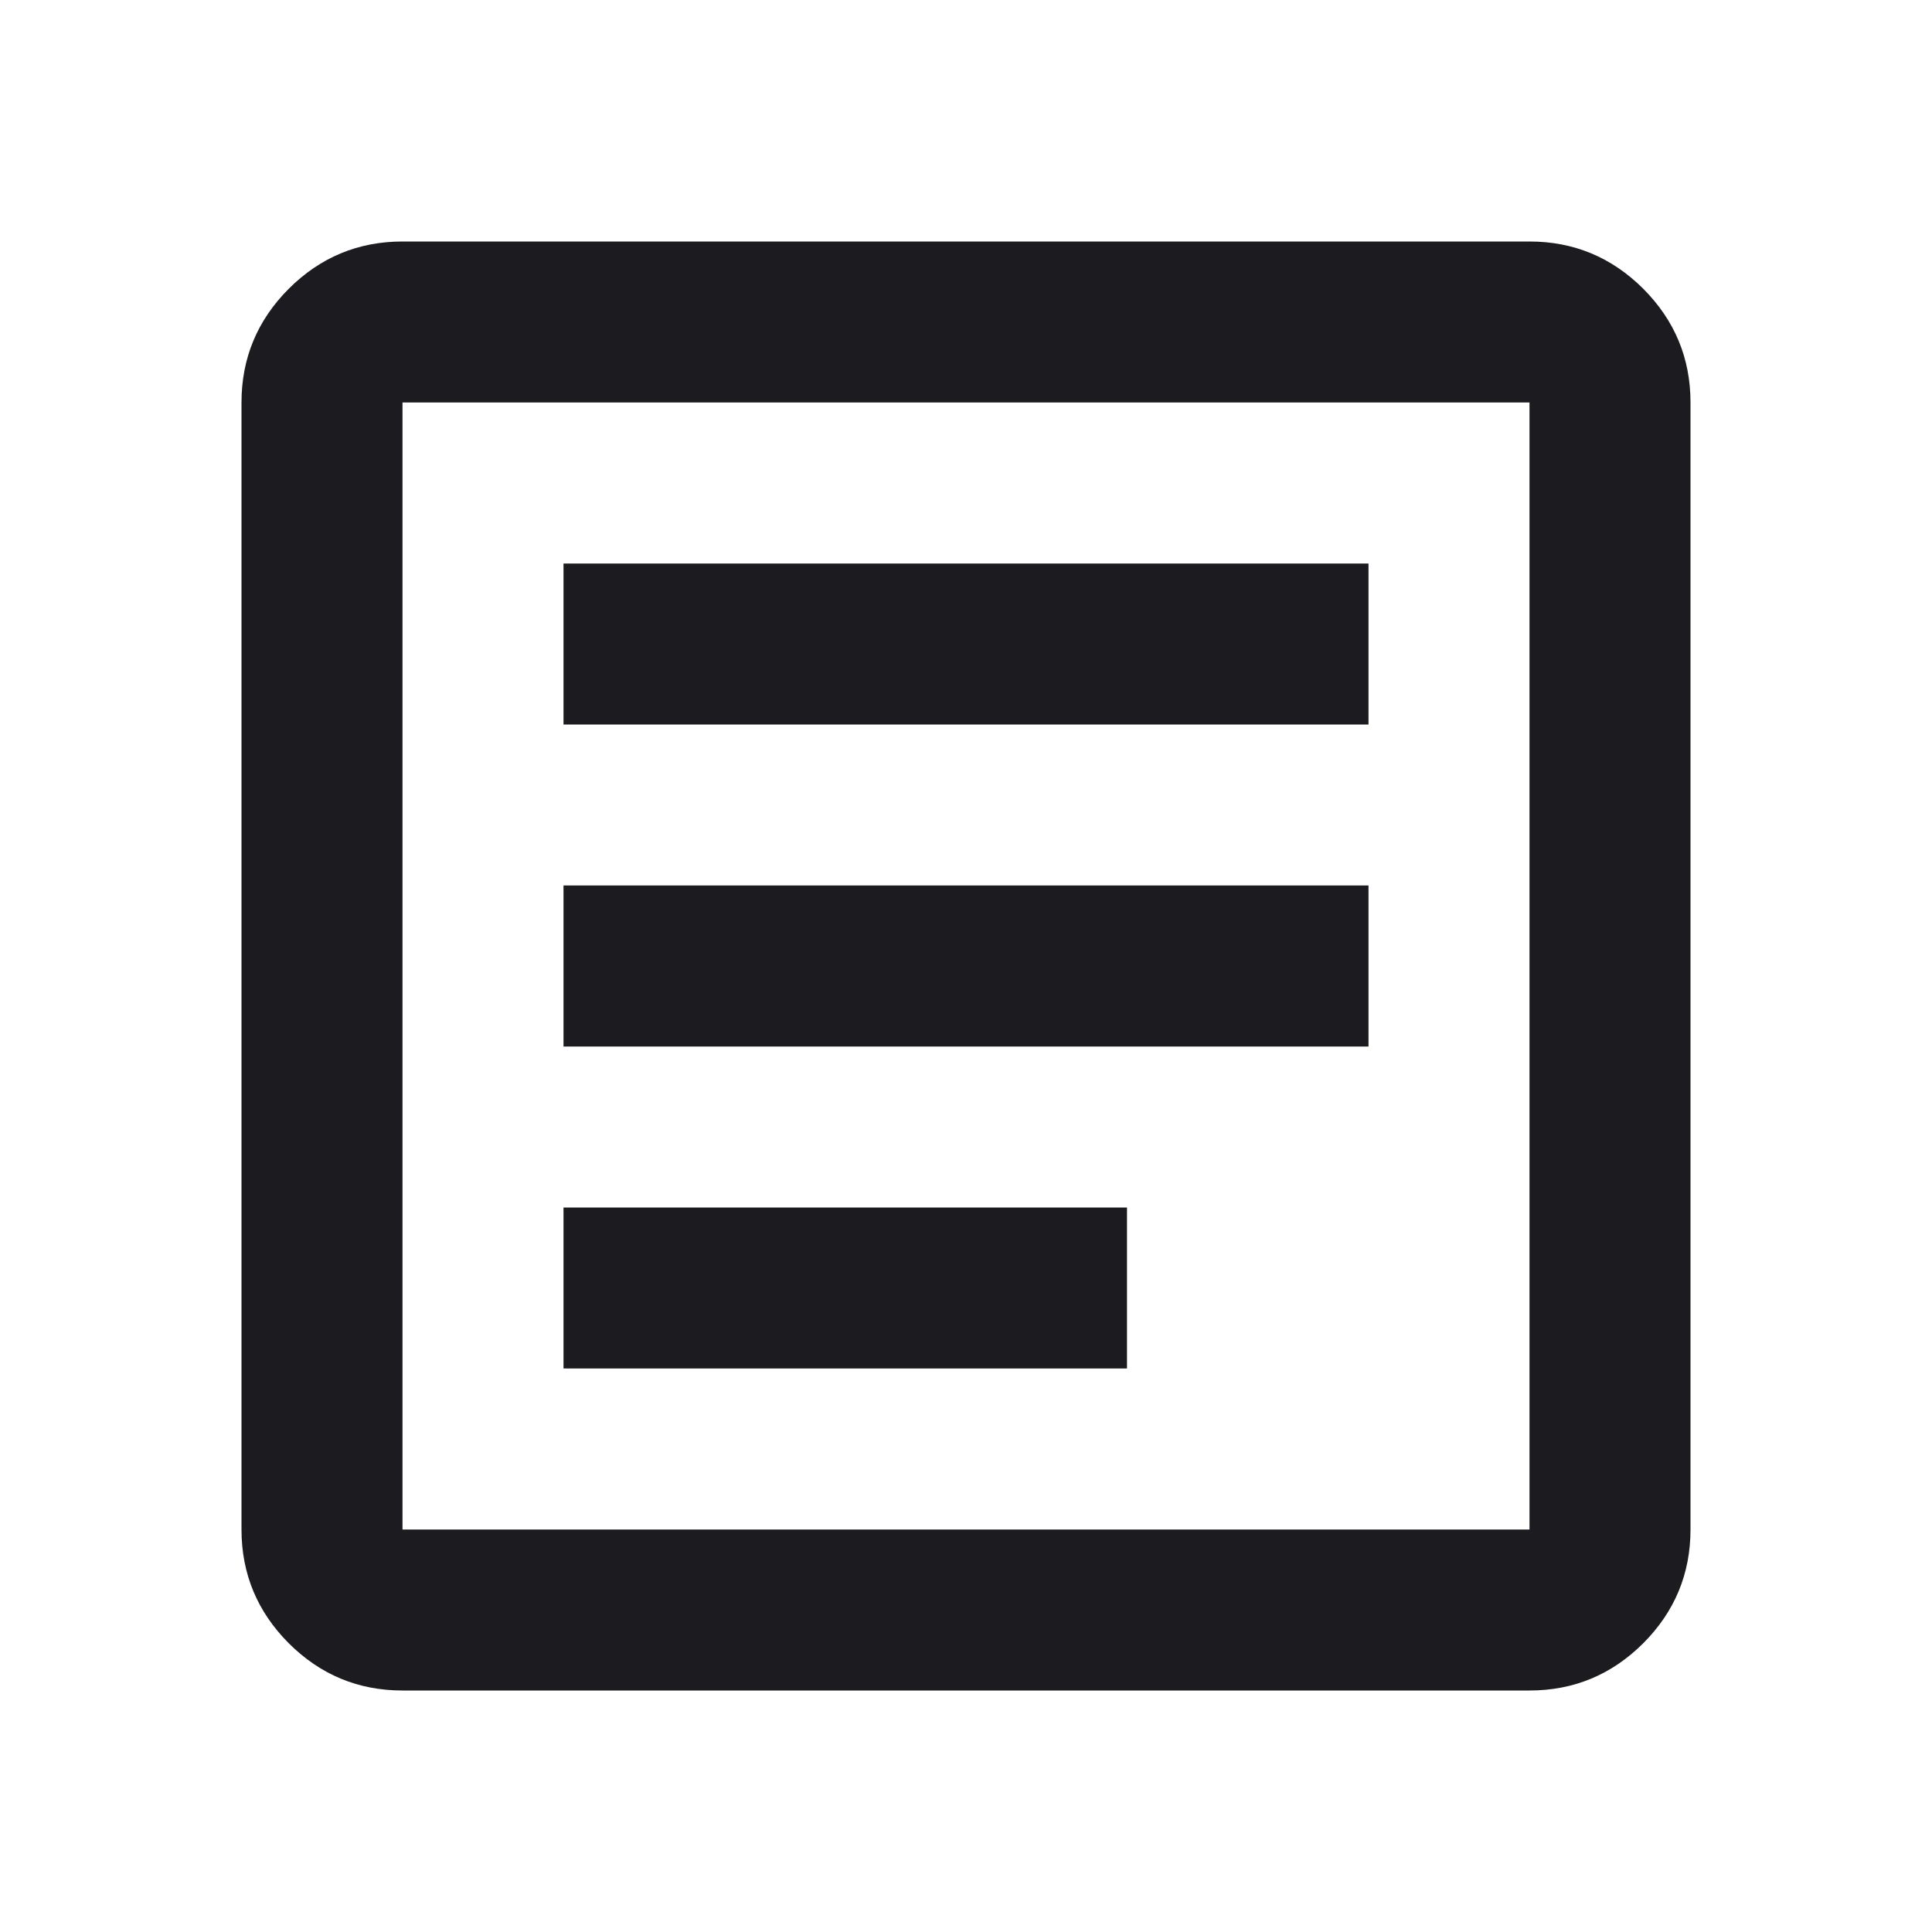
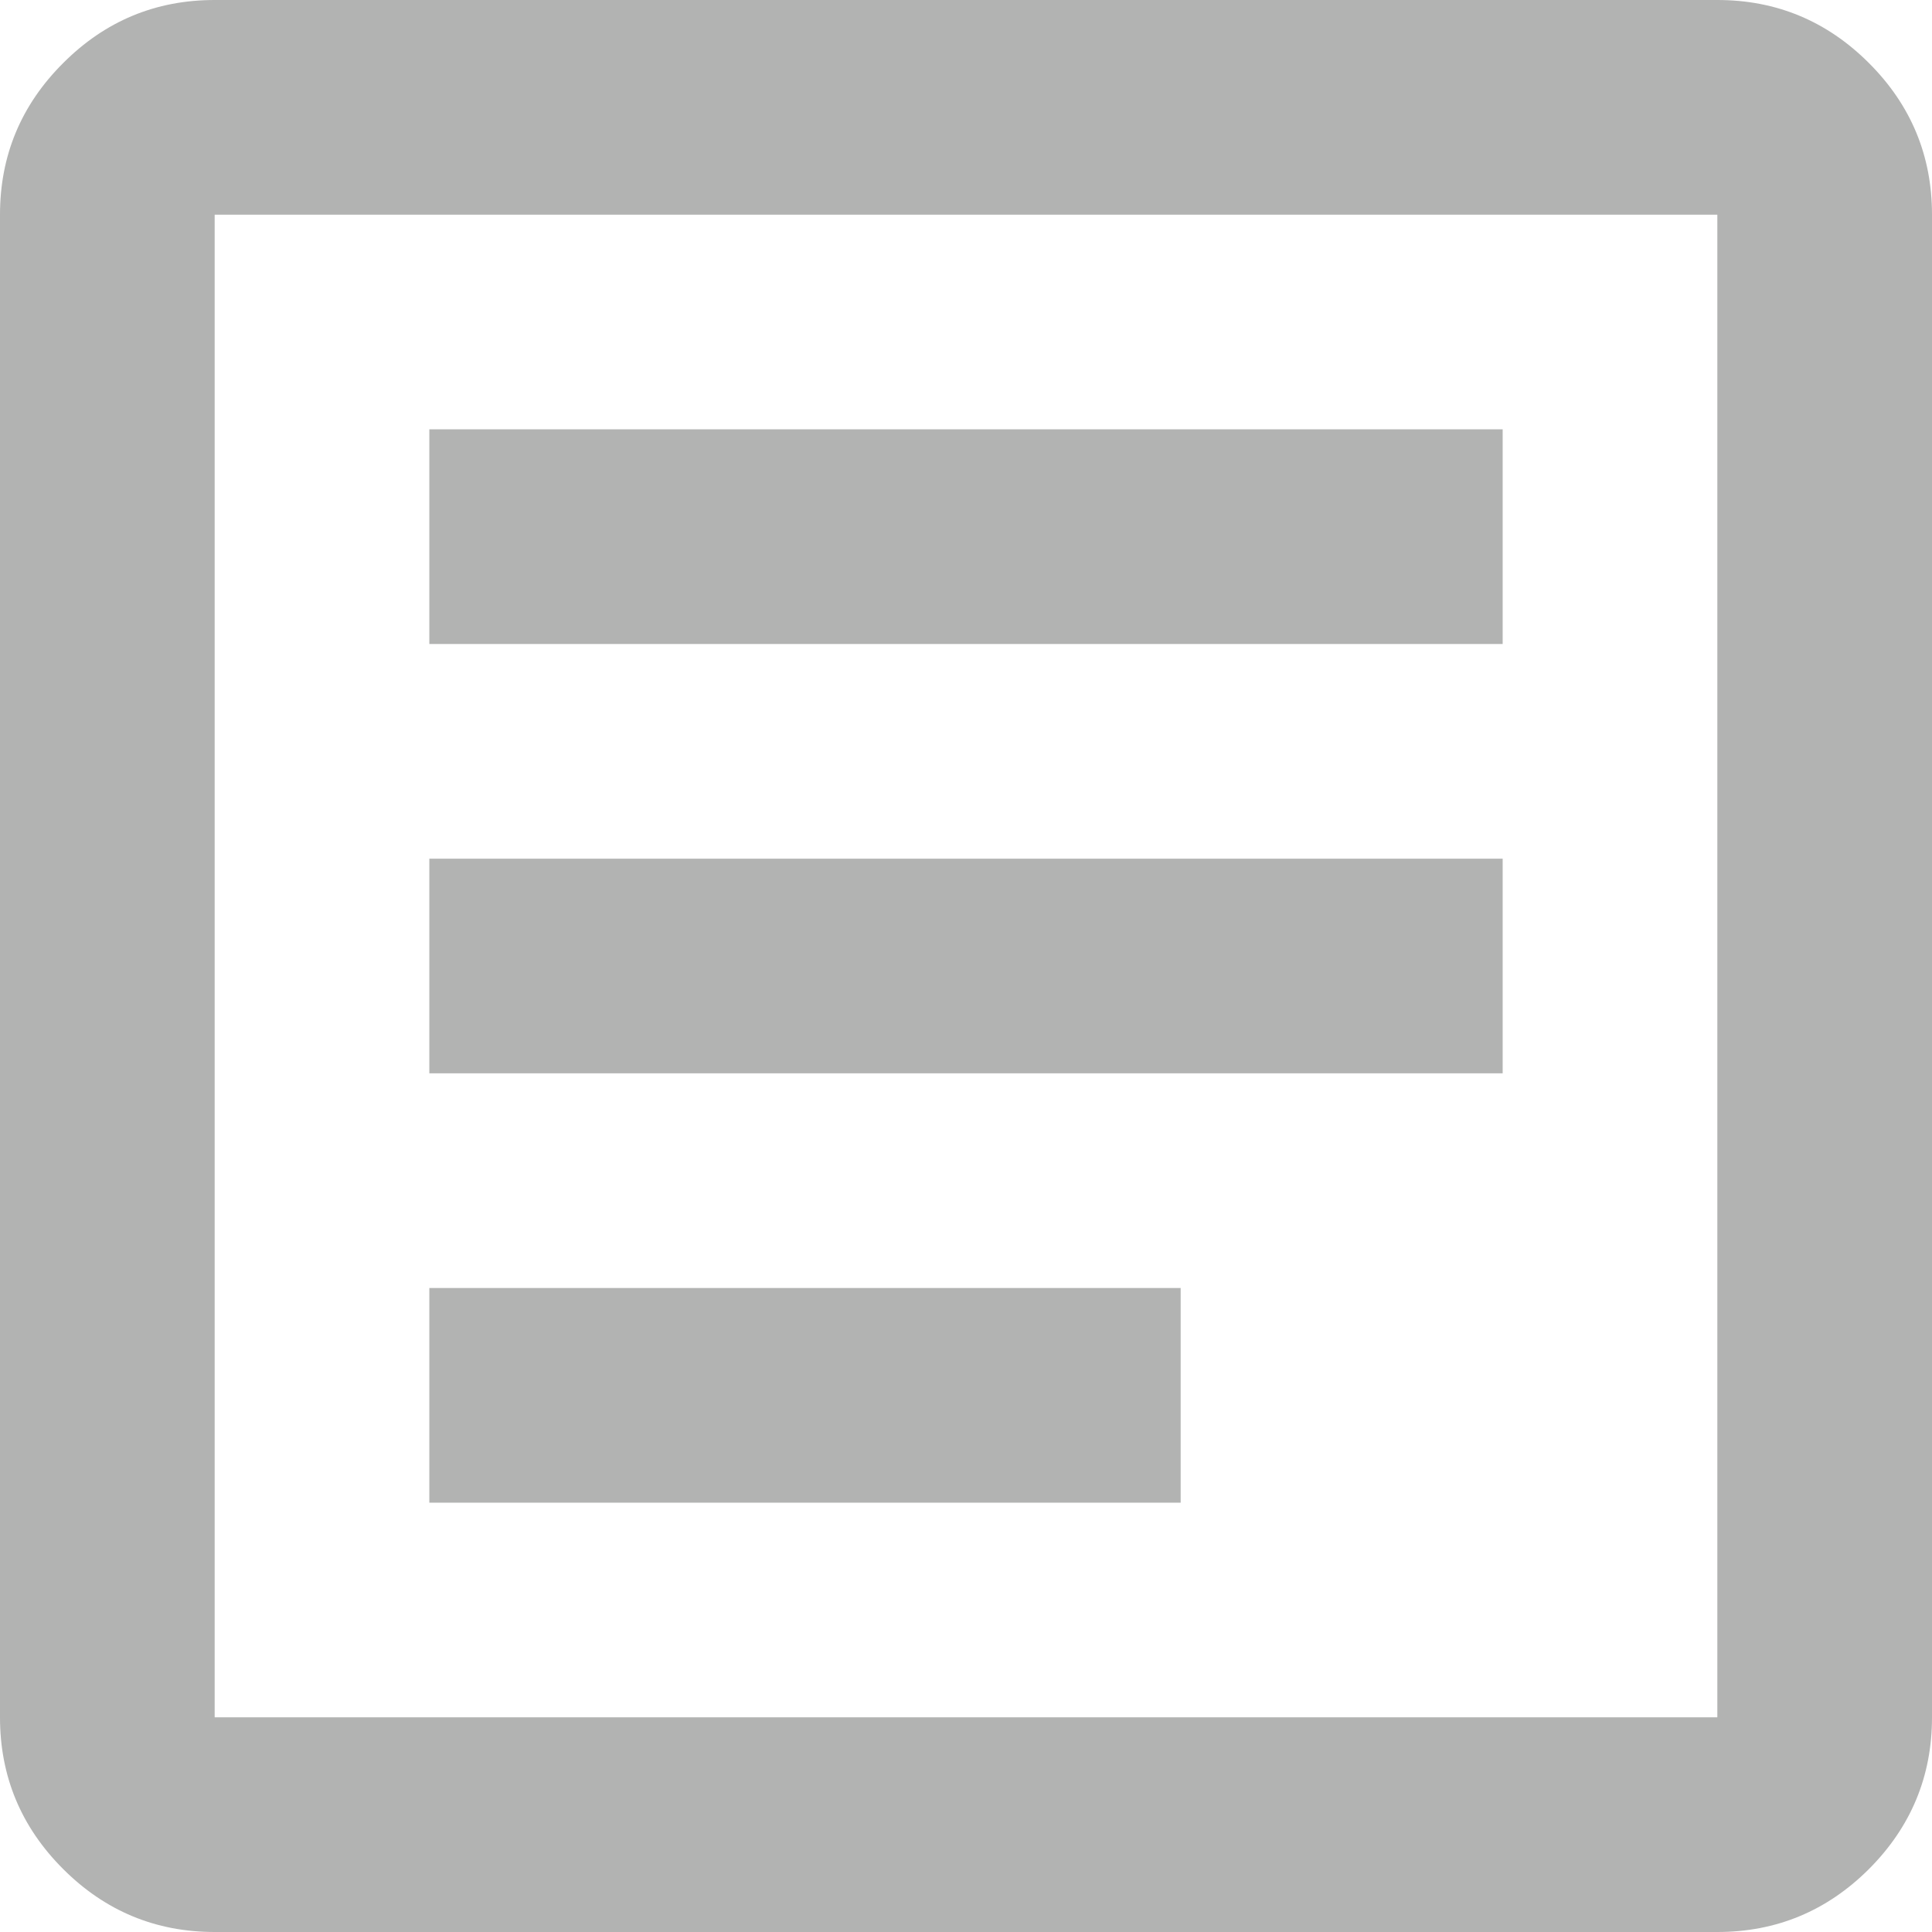
- <svg xmlns="http://www.w3.org/2000/svg" width="24" height="24" viewBox="0 0 24 24" fill="none">
-   <mask id="mask0_19_393" style="mask-type:alpha" maskUnits="userSpaceOnUse" x="0" y="0" width="24" height="24">
-     <rect width="24" height="24" fill="#D9D9D9" />
-   </mask>
-   <g mask="url(#mask0_19_393)">
-     <path d="M7 17H14V15H7V17ZM7 13H17V11H7V13ZM7 9H17V7H7V9ZM5 21C4.45 21 3.979 20.804 3.587 20.413C3.196 20.021 3 19.55 3 19V5C3 4.45 3.196 3.979 3.587 3.587C3.979 3.196 4.45 3 5 3H19C19.55 3 20.021 3.196 20.413 3.587C20.804 3.979 21 4.45 21 5V19C21 19.55 20.804 20.021 20.413 20.413C20.021 20.804 19.55 21 19 21H5ZM5 19H19V5H5V19Z" fill="#1C1B1F" />
-   </g>
+ <svg xmlns="http://www.w3.org/2000/svg" width="18" height="18" viewBox="0 0 18 18" fill="none">
+   <path d="M4 14H11V12H4V14ZM4 10H14V8H4V10ZM4 6H14V4H4V6ZM2 18C1.45 18 0.979 17.804 0.588 17.413C0.196 17.021 0 16.55 0 16V2C0 1.45 0.196 0.979 0.588 0.588C0.979 0.196 1.45 0 2 0H16C16.55 0 17.021 0.196 17.413 0.588C17.804 0.979 18 1.45 18 2V16C18 16.55 17.804 17.021 17.413 17.413C17.021 17.804 16.55 18 16 18H2ZM2 16H16V2H2V16Z" fill="#B2B3B2" />
</svg>
